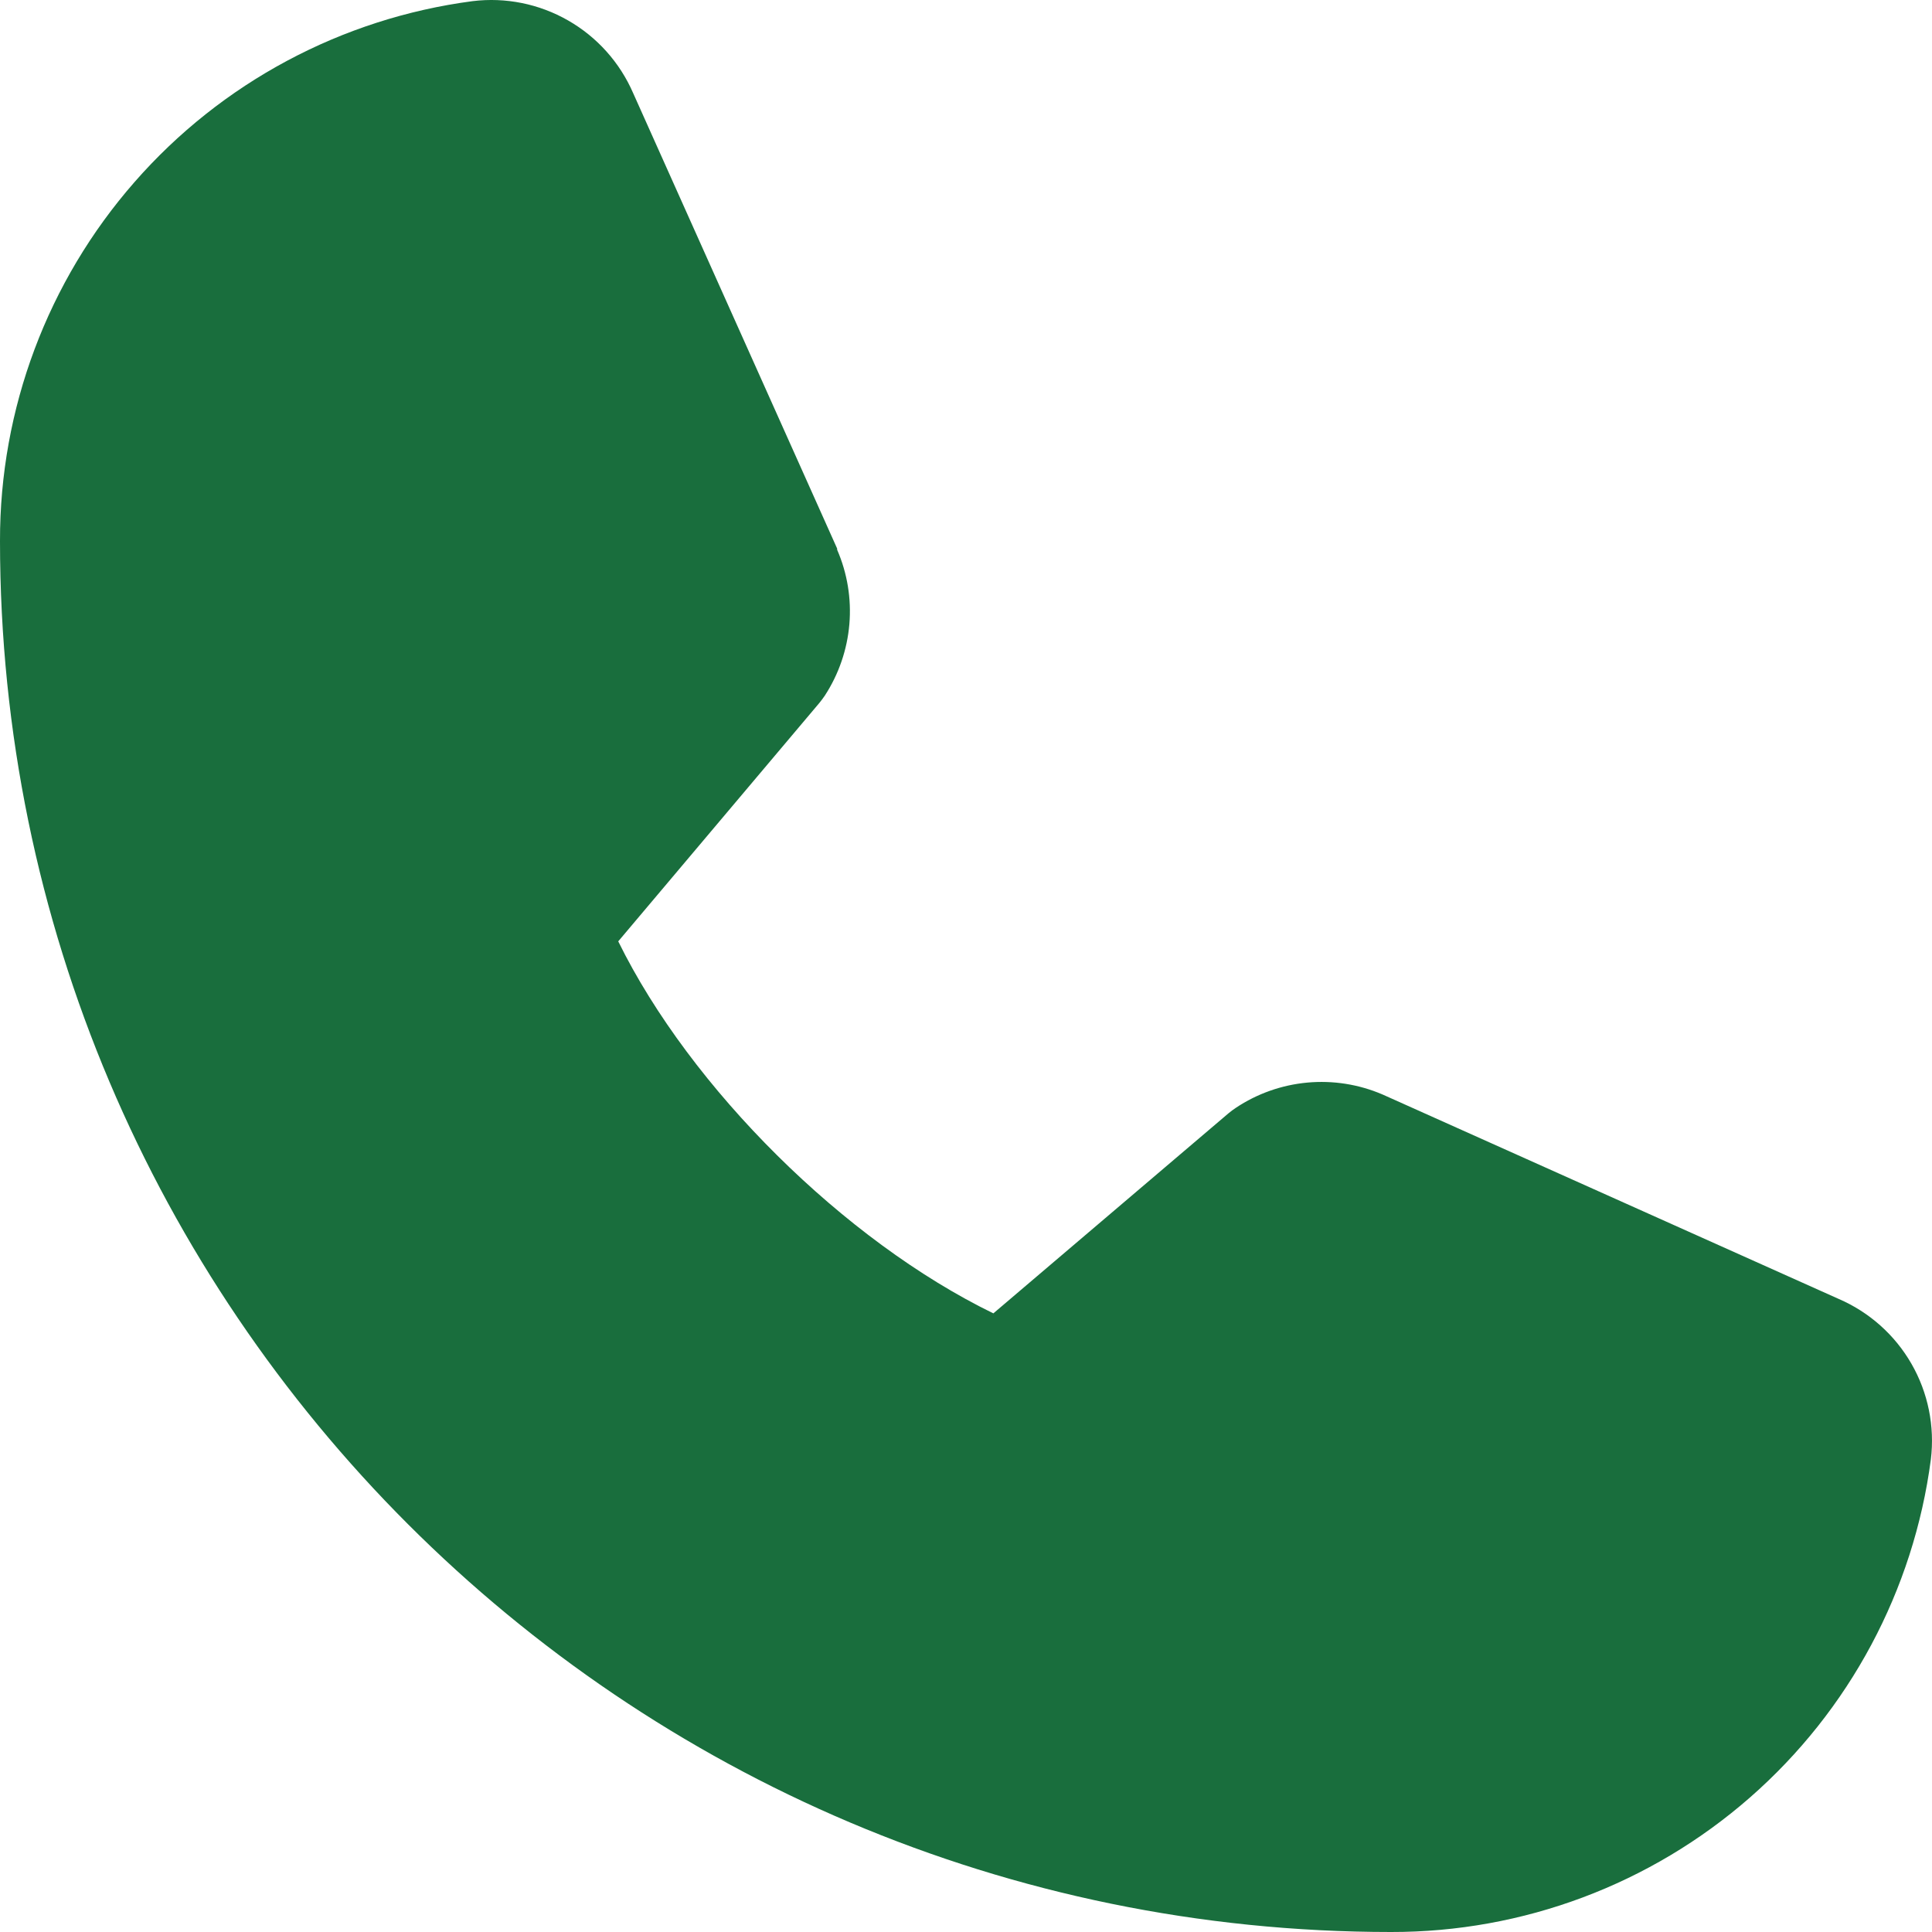
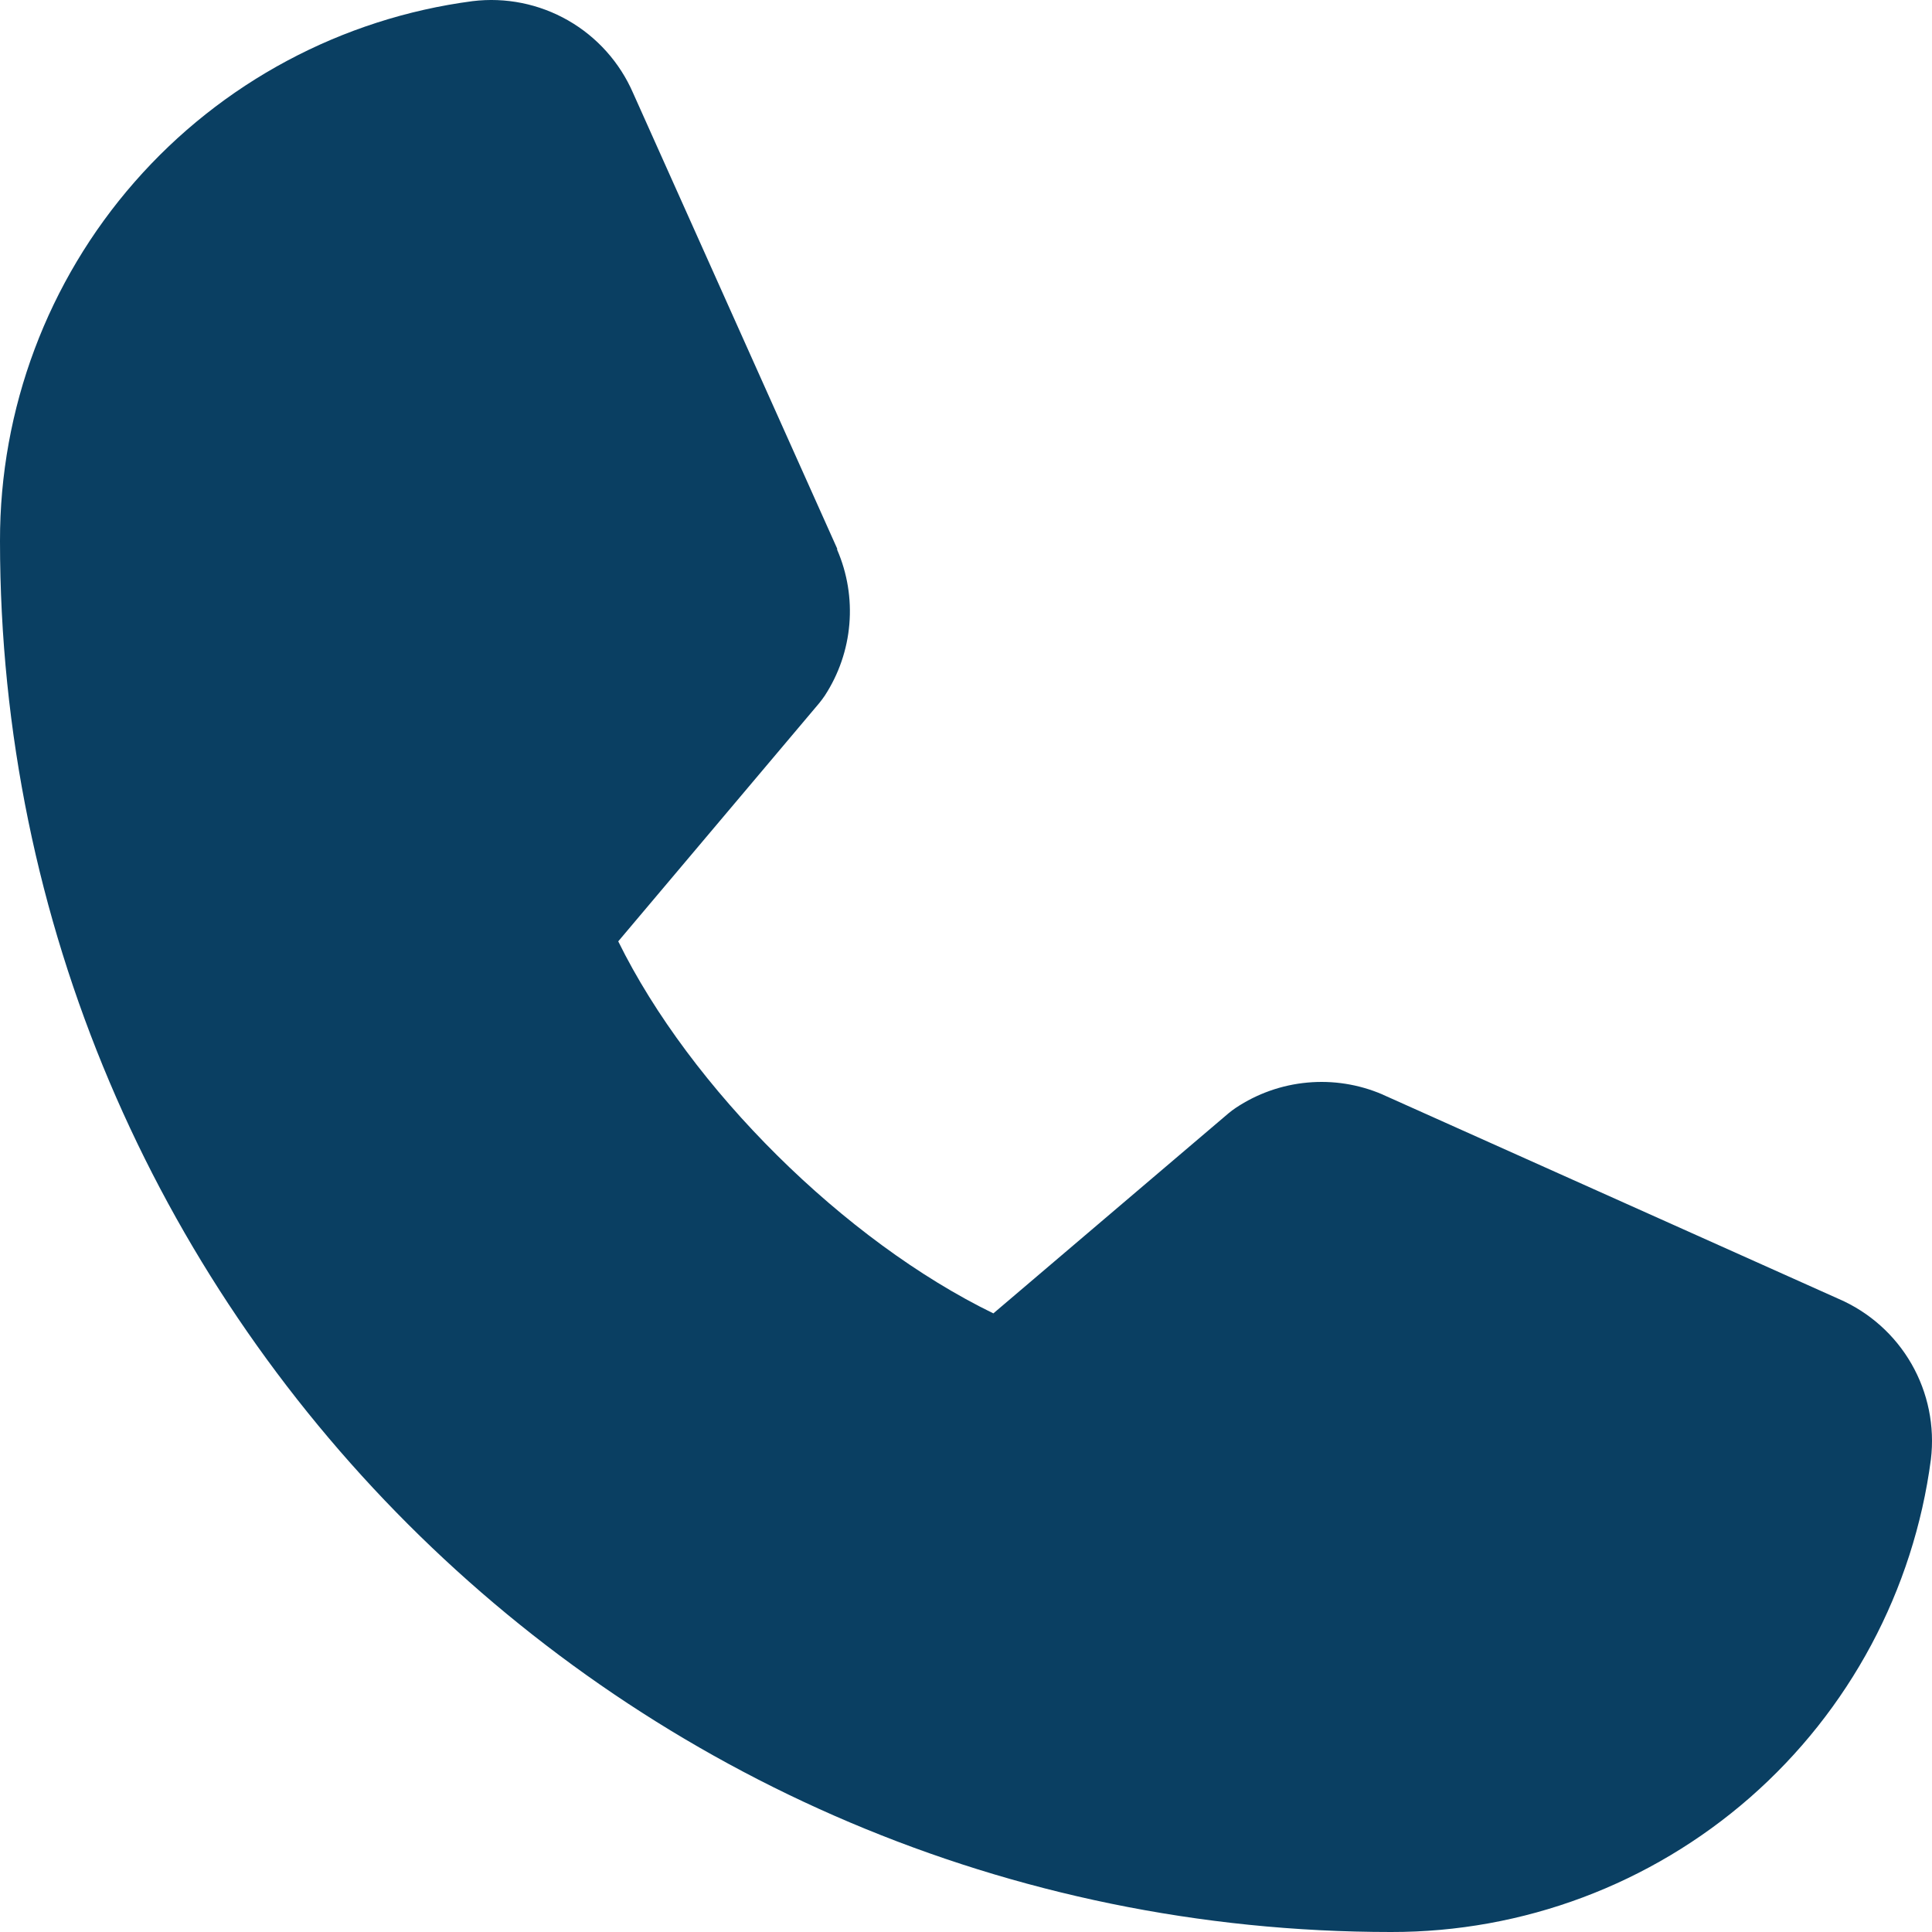
- <svg xmlns="http://www.w3.org/2000/svg" width="49" height="49" viewBox="0 0 49 49" fill="none">
-   <path d="M48.971 37.014C48.535 40.334 46.904 43.382 44.385 45.587C41.865 47.793 38.629 49.006 35.281 49C15.827 49 2.21696e-05 33.173 2.21696e-05 13.72C-0.006 10.371 1.207 7.135 3.413 4.616C5.618 2.096 8.666 0.466 11.986 0.029C12.825 -0.074 13.675 0.098 14.409 0.519C15.143 0.939 15.721 1.585 16.058 2.361L21.232 13.913V13.943C21.49 14.537 21.596 15.185 21.542 15.83C21.487 16.475 21.274 17.097 20.921 17.64C20.877 17.706 20.83 17.767 20.781 17.828L15.68 23.875C17.515 27.604 21.416 31.47 25.194 33.31L31.157 28.236C31.216 28.187 31.277 28.141 31.341 28.099C31.883 27.737 32.507 27.517 33.156 27.457C33.805 27.397 34.459 27.5 35.058 27.756L35.09 27.77L46.632 32.943C47.409 33.278 48.057 33.855 48.479 34.589C48.901 35.323 49.073 36.174 48.971 37.014Z" fill="#196E3D" />
+ <svg xmlns="http://www.w3.org/2000/svg" width="61" height="61" viewBox="0 0 61 61" fill="none">
+   <path d="M60.965 46.079C60.421 50.212 58.391 54.006 55.255 56.752C52.118 59.497 48.089 61.007 43.921 61C19.703 61 2.75988e-05 41.297 2.75988e-05 17.079C-0.007 12.911 1.503 8.882 4.249 5.746C6.994 2.61 10.788 0.58 14.921 0.036C15.966 -0.092 17.024 0.122 17.938 0.645C18.852 1.169 19.571 1.974 19.99 2.94L26.432 17.32V17.357C26.752 18.097 26.885 18.904 26.817 19.707C26.75 20.51 26.484 21.284 26.044 21.96C25.989 22.042 25.932 22.118 25.871 22.194L19.52 29.722C21.805 34.364 26.66 39.177 31.364 41.468L38.788 35.151C38.86 35.09 38.937 35.033 39.016 34.98C39.691 34.53 40.468 34.255 41.276 34.181C42.084 34.106 42.897 34.234 43.643 34.553L43.683 34.572L58.052 41.01C59.019 41.427 59.826 42.147 60.351 43.06C60.876 43.974 61.091 45.033 60.965 46.079Z" fill="#0A3F62" />
</svg>
